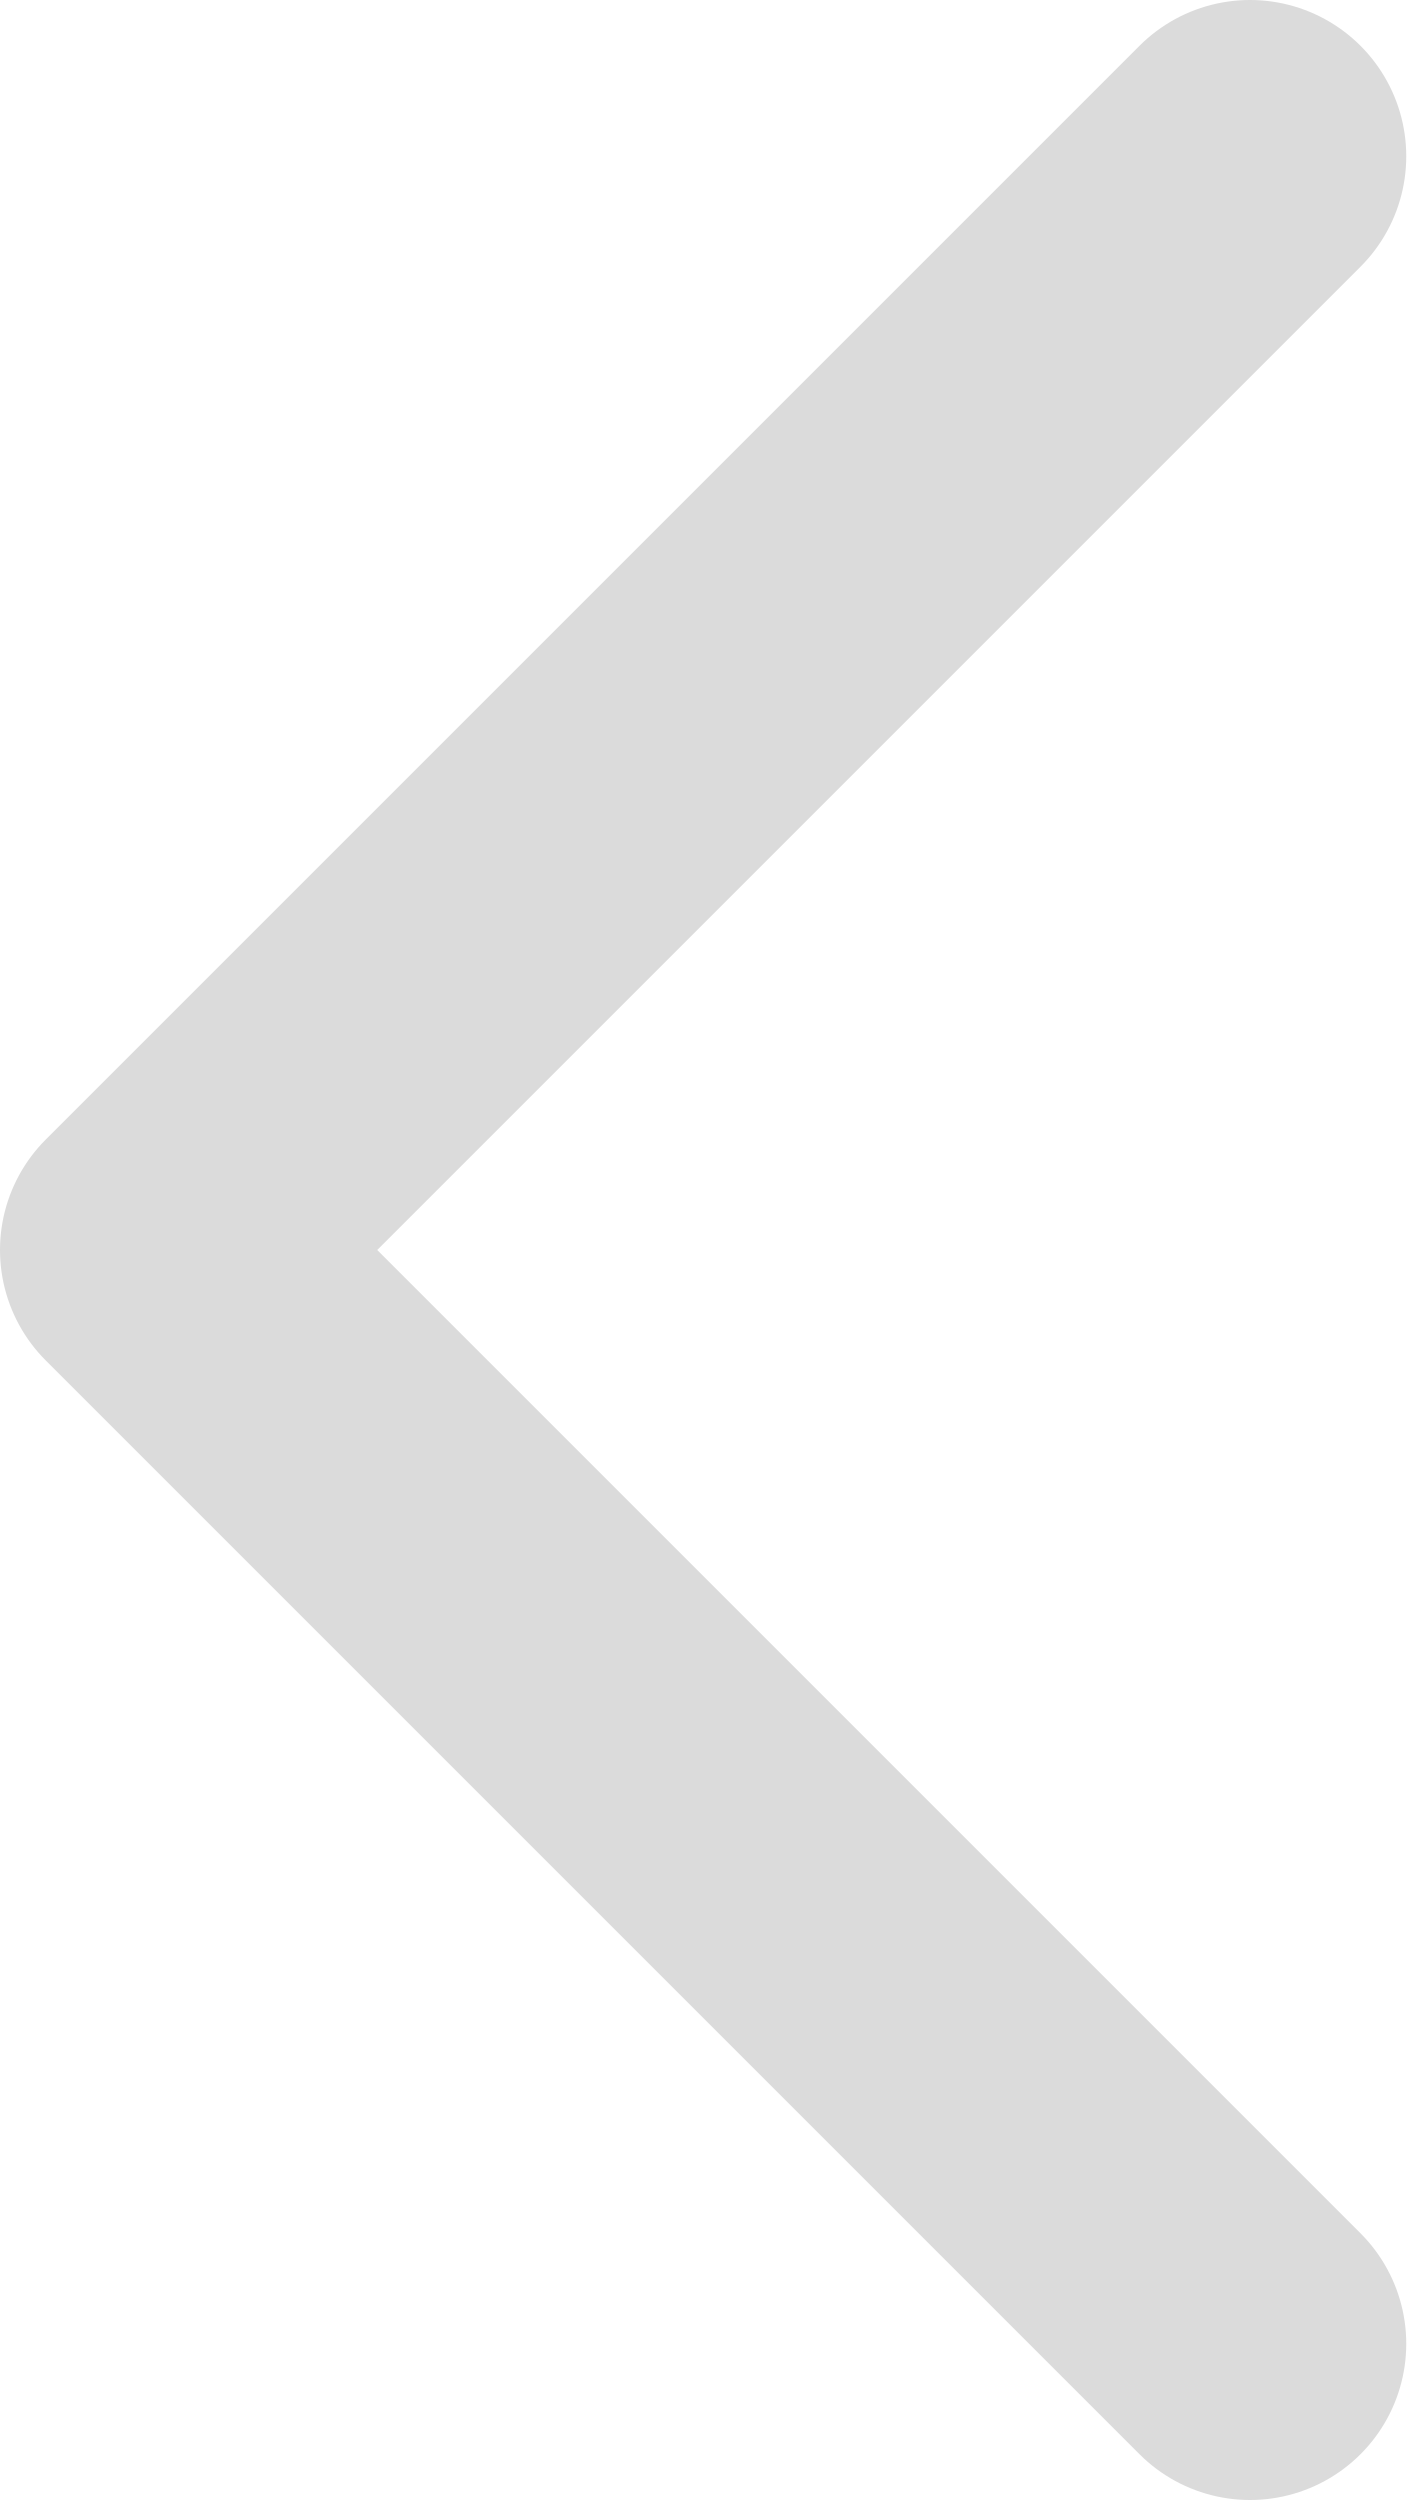
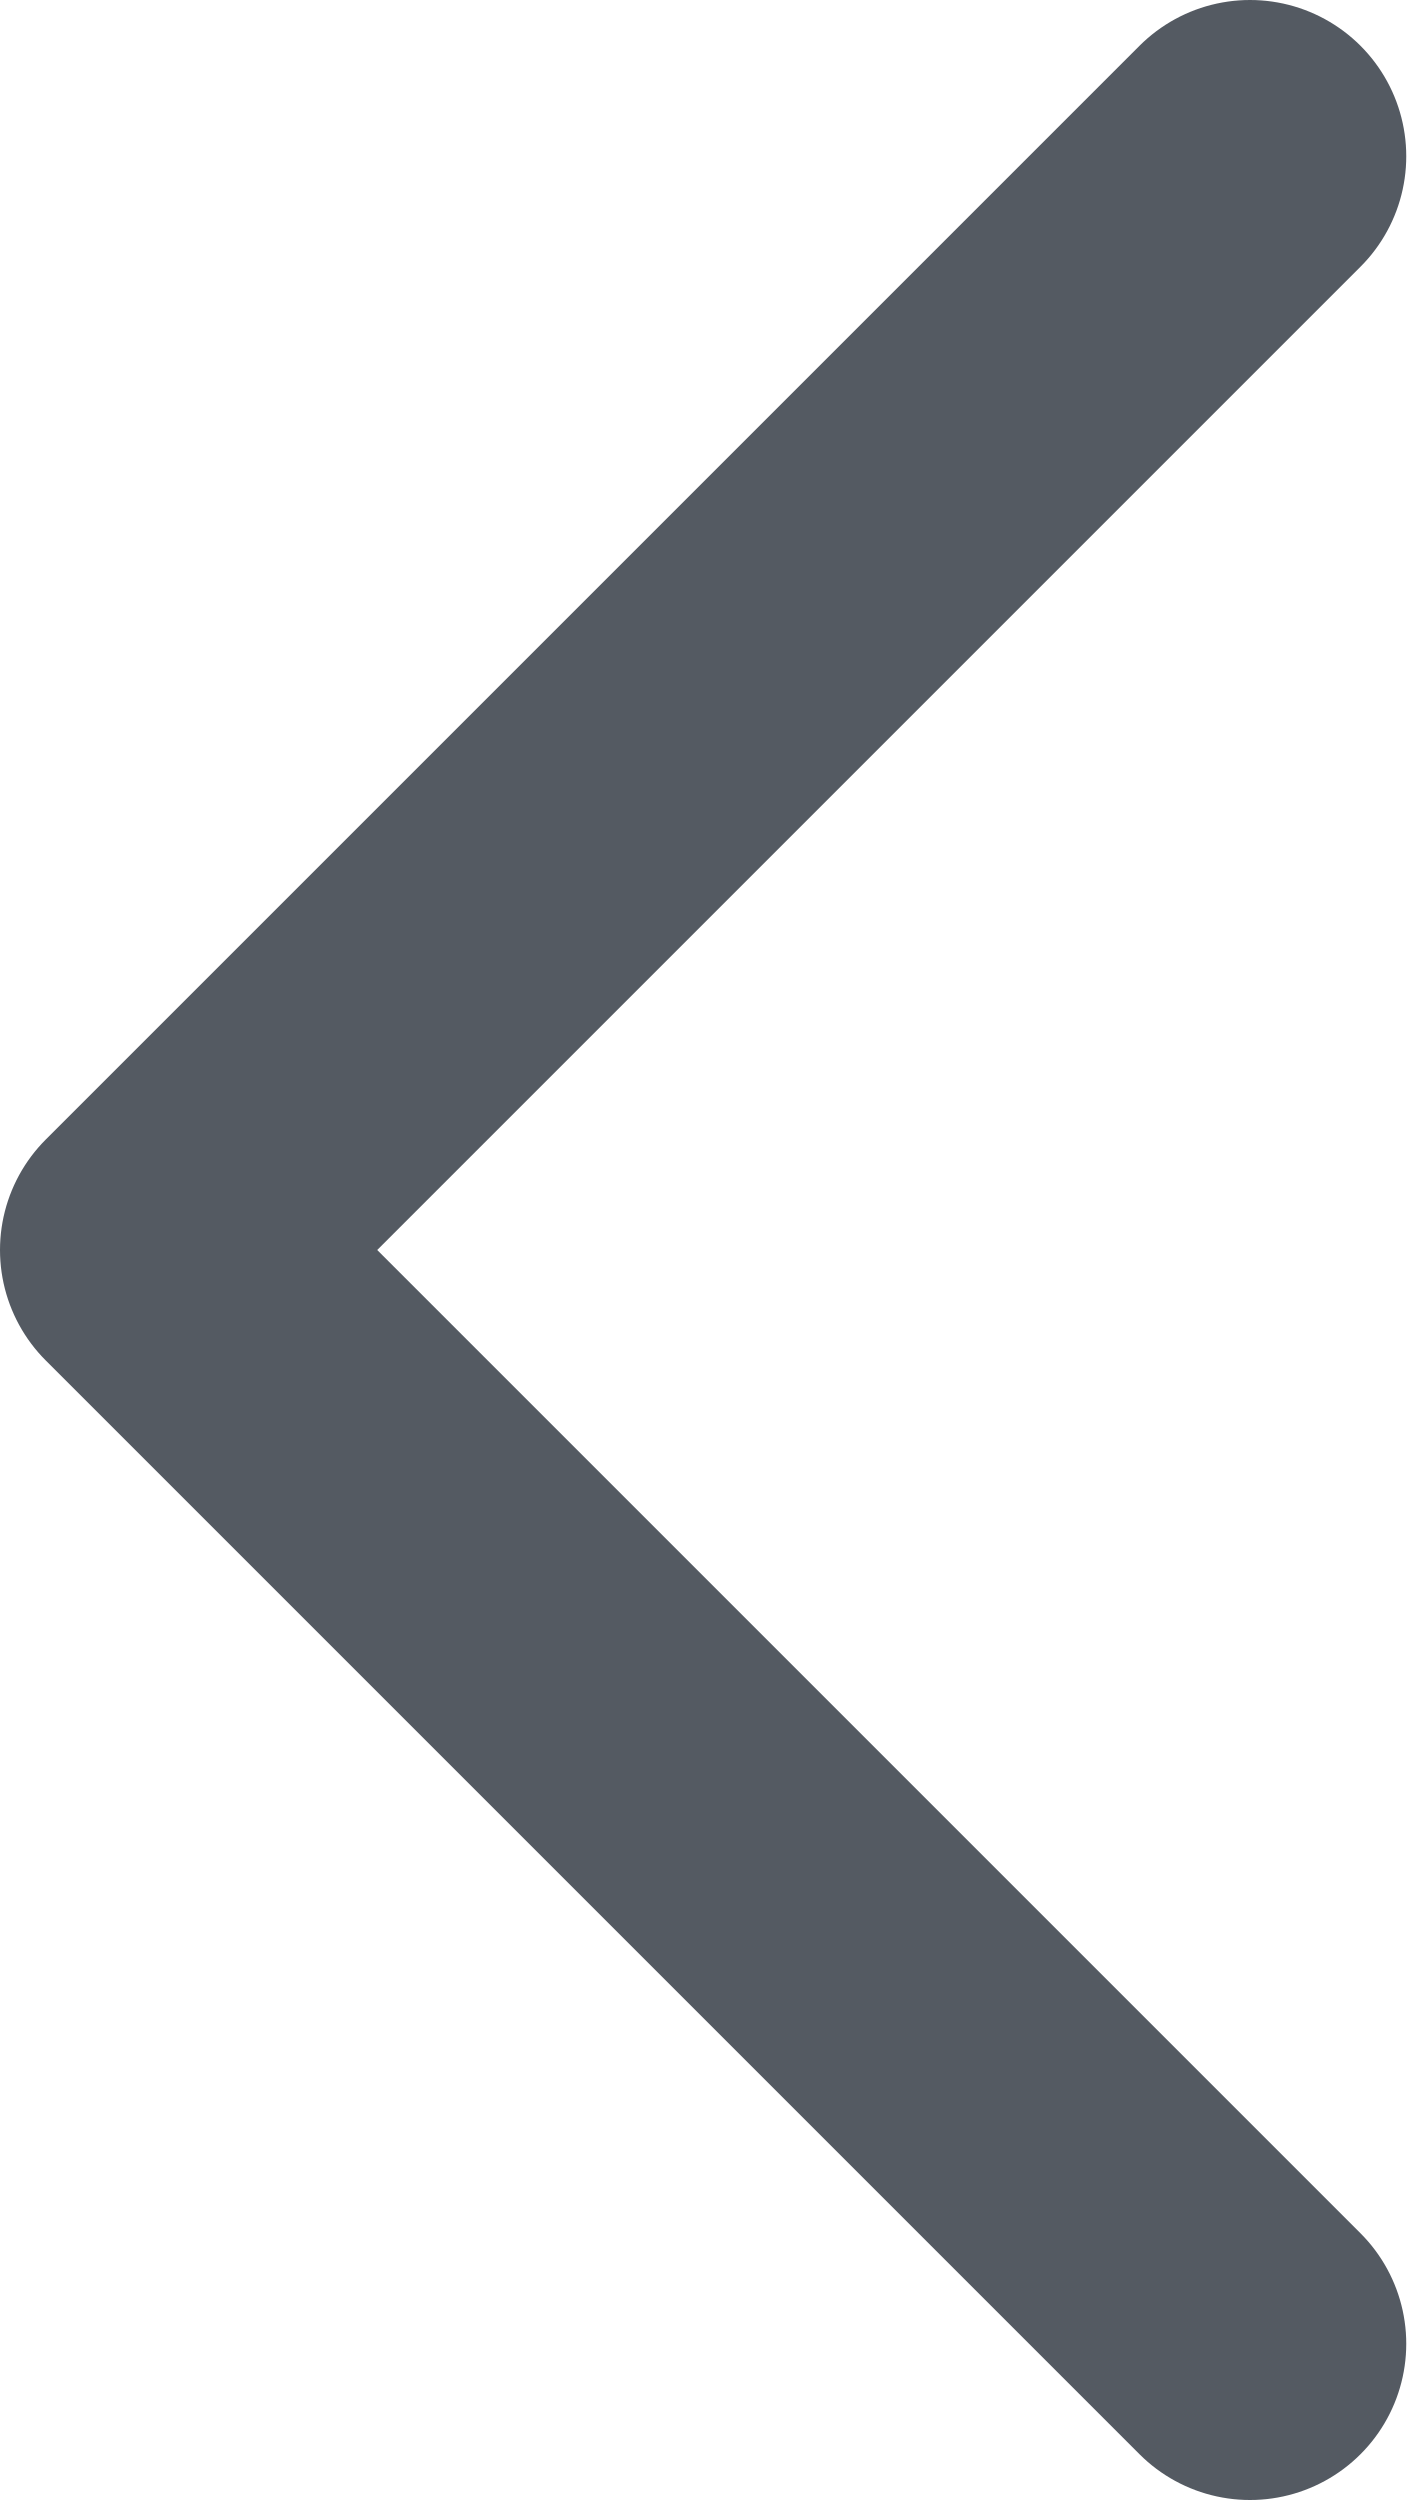
<svg xmlns="http://www.w3.org/2000/svg" width="9" height="16" viewBox="0 0 9 16" fill="none">
-   <path d="M8 15L1 8L8 1" stroke="#DBDBDB" stroke-width="2" stroke-linecap="round" stroke-linejoin="round" />
+   <path d="M8 15L1 8L8 1" stroke="#010916ab" stroke-width="2" stroke-linecap="round" stroke-linejoin="round" />
</svg>
